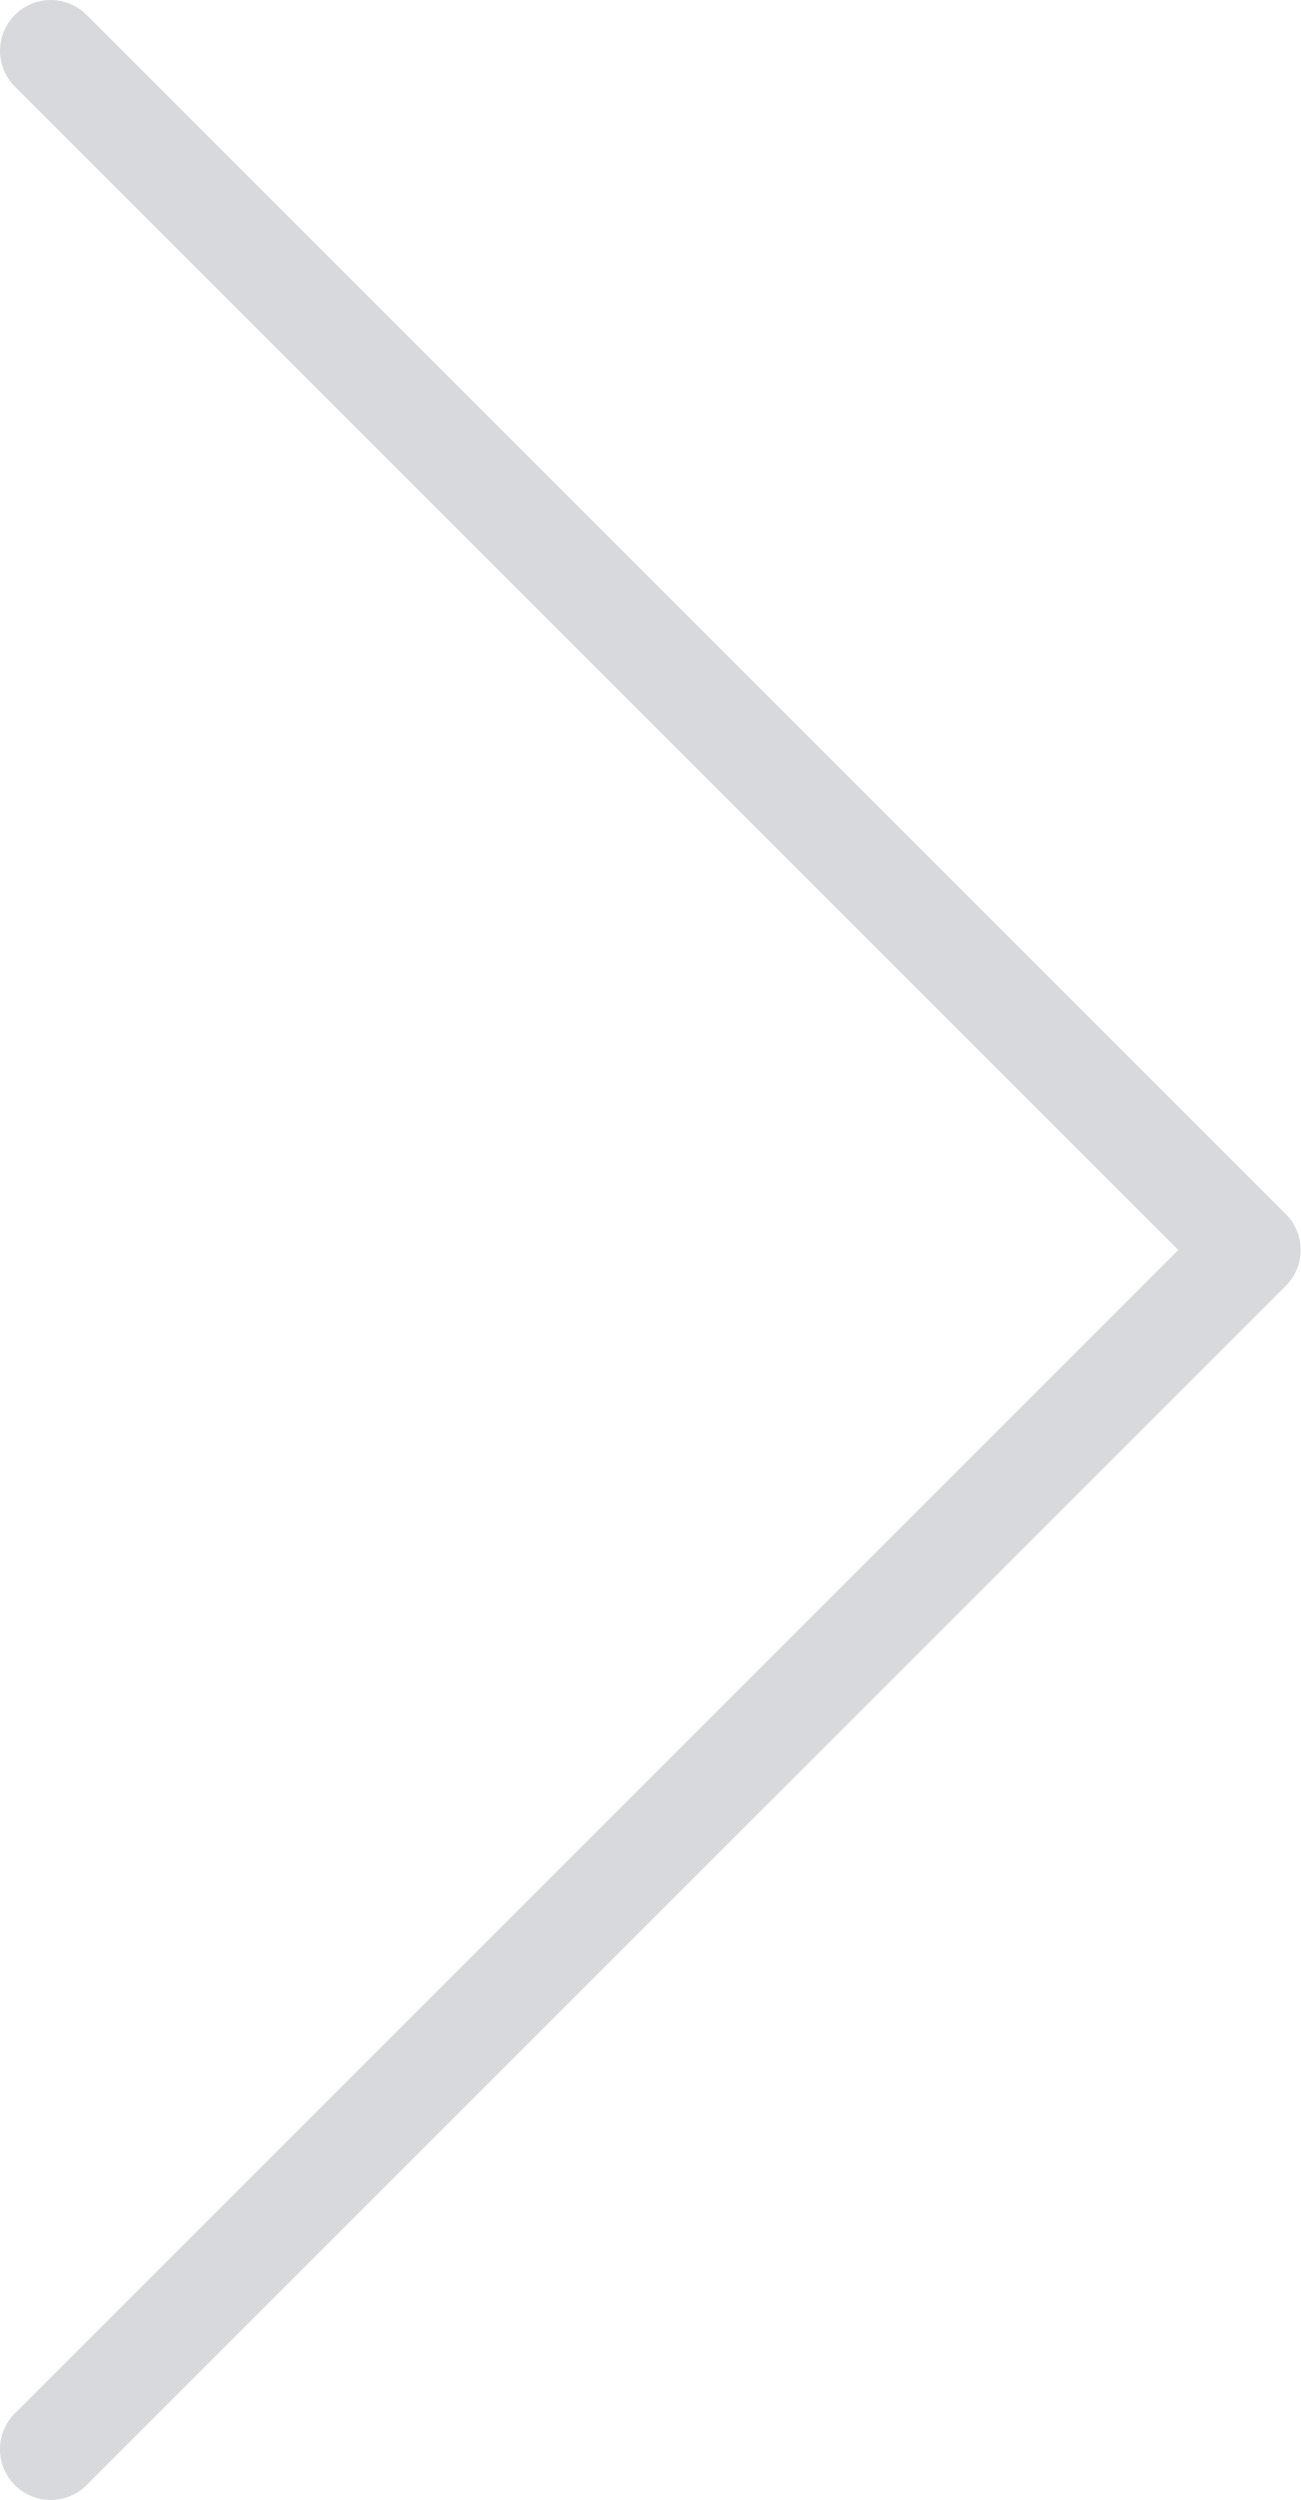
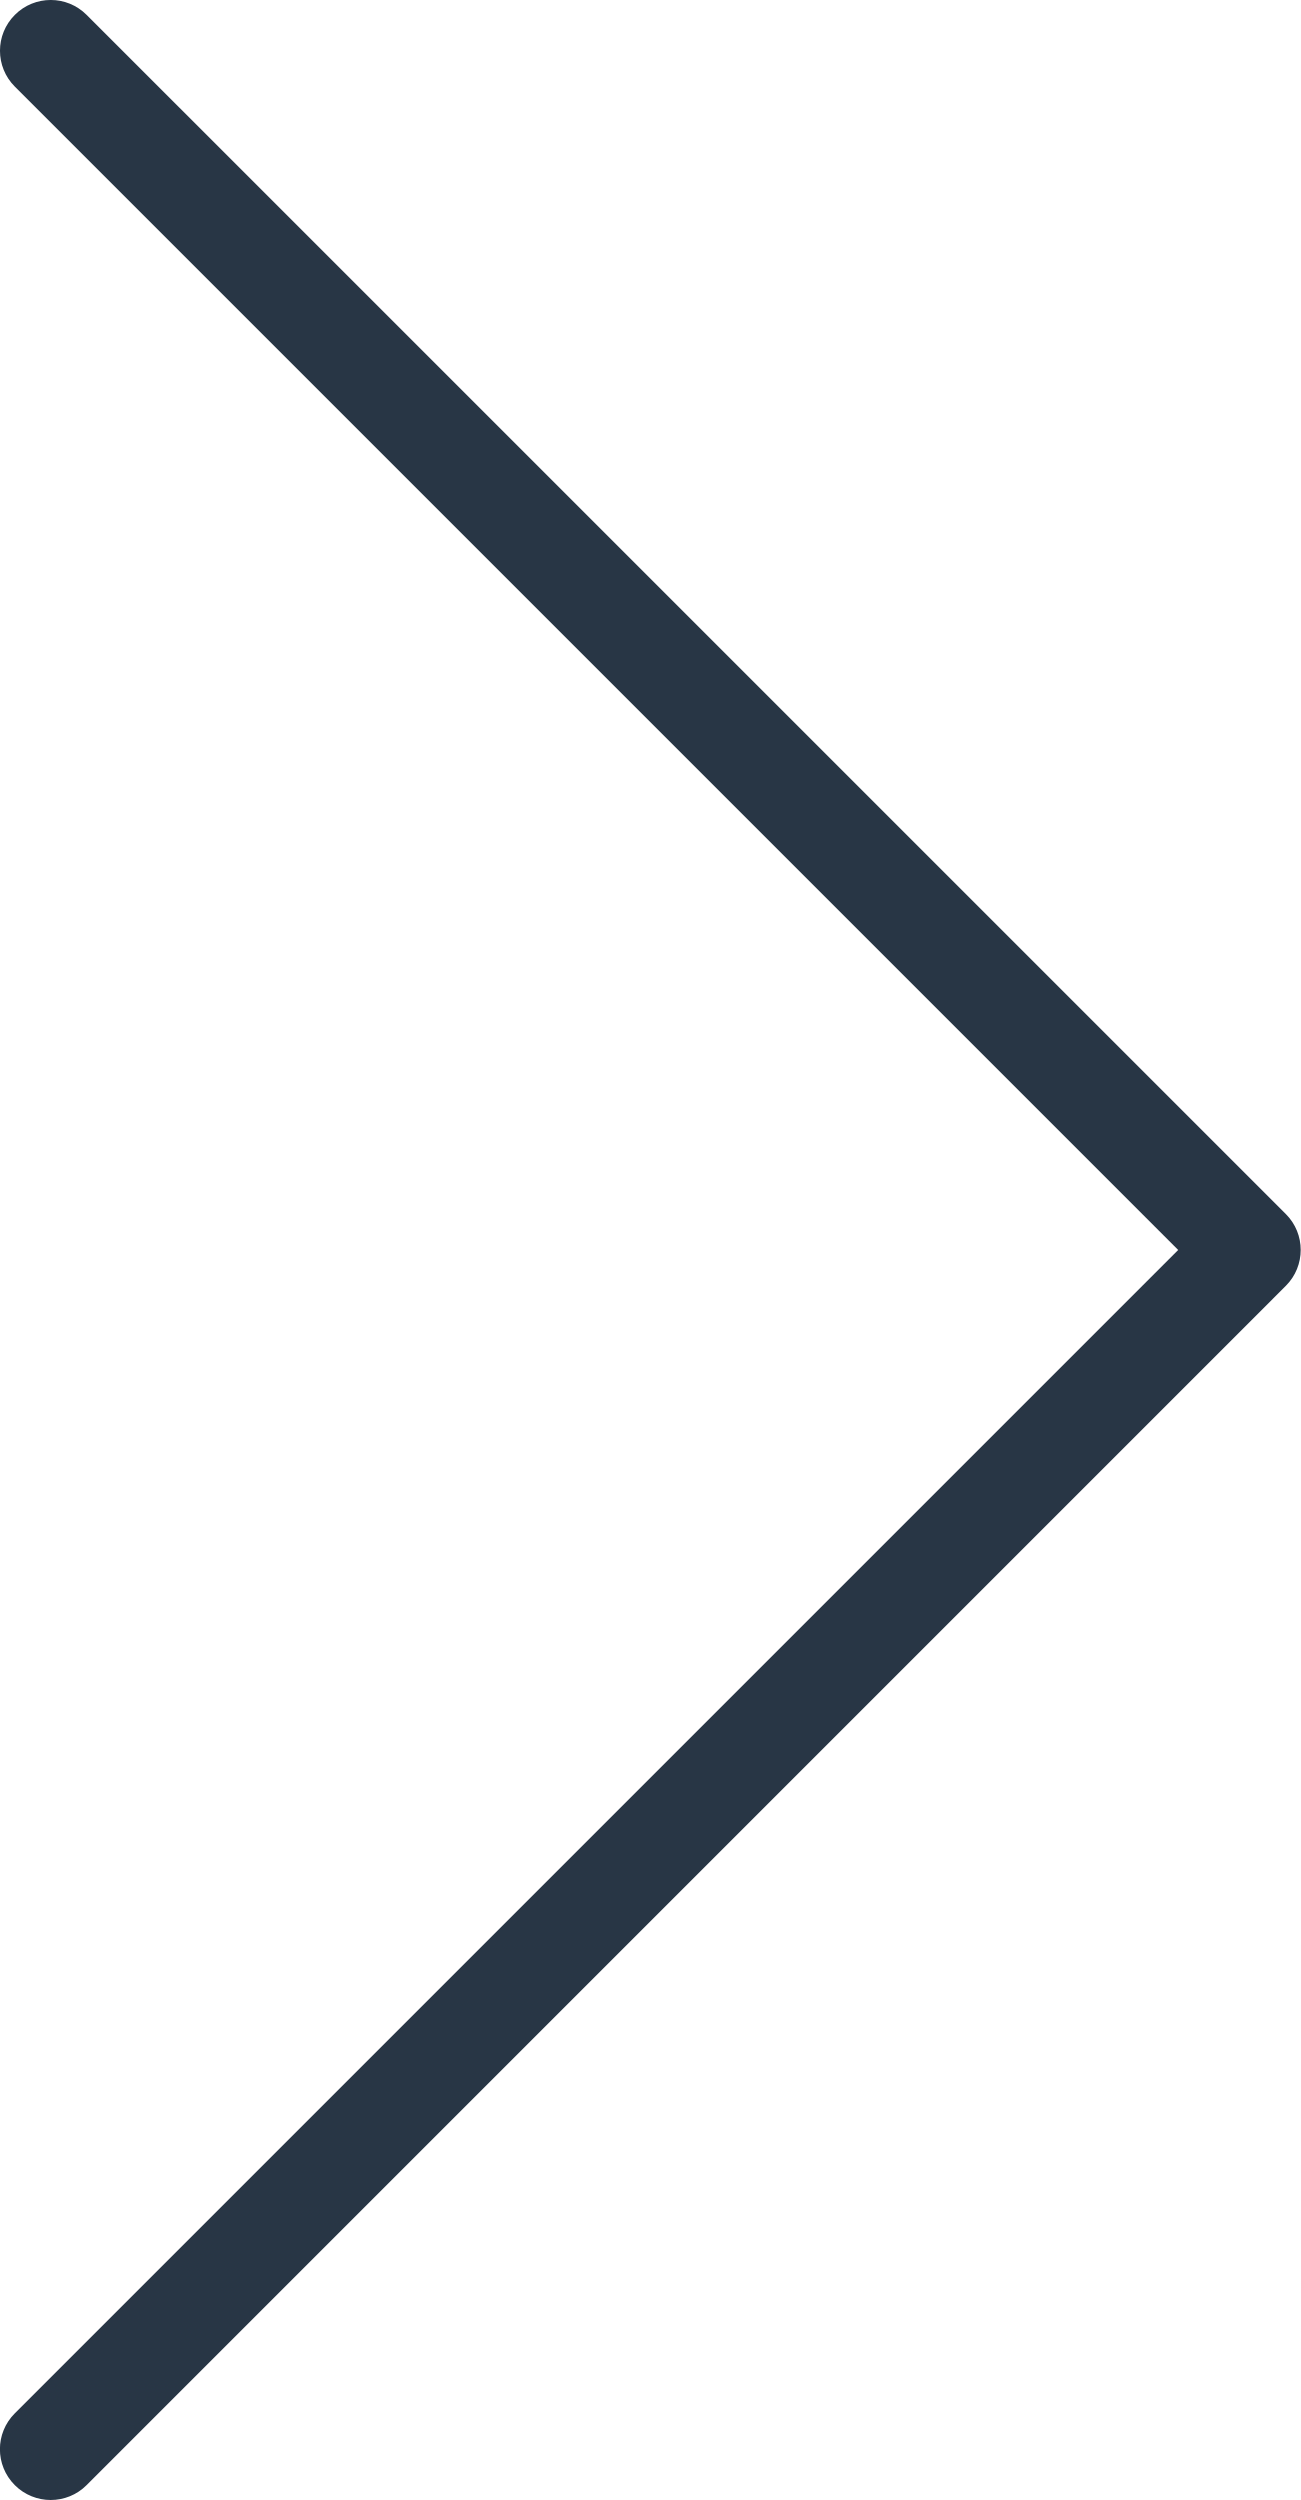
- <svg xmlns="http://www.w3.org/2000/svg" version="1.1" id="Layer_1" x="0px" y="0px" width="21.706px" height="41.719px" viewBox="0 0 21.706 41.719" enable-background="new 0 0 21.706 41.719" xml:space="preserve" fill="#d7d9dc">
+ <svg xmlns="http://www.w3.org/2000/svg" version="1.1" id="Layer_1" x="0px" y="0px" width="21.706px" height="41.719px" viewBox="0 0 21.706 41.719" enable-background="new 0 0 21.706 41.719" xml:space="preserve" fill="#283645">
  <path d="M19.661,20.859L0.248,1.446c-0.331-0.331-0.331-0.867,0-1.198c0.33-0.331,0.867-0.331,1.197,0l20.013,20.012 c0.33,0.33,0.33,0.867,0,1.197L1.445,41.471c-0.164,0.165-0.382,0.248-0.599,0.248s-0.434-0.083-0.599-0.248 c-0.331-0.331-0.331-0.867,0-1.198L19.661,20.859z" />
</svg>
